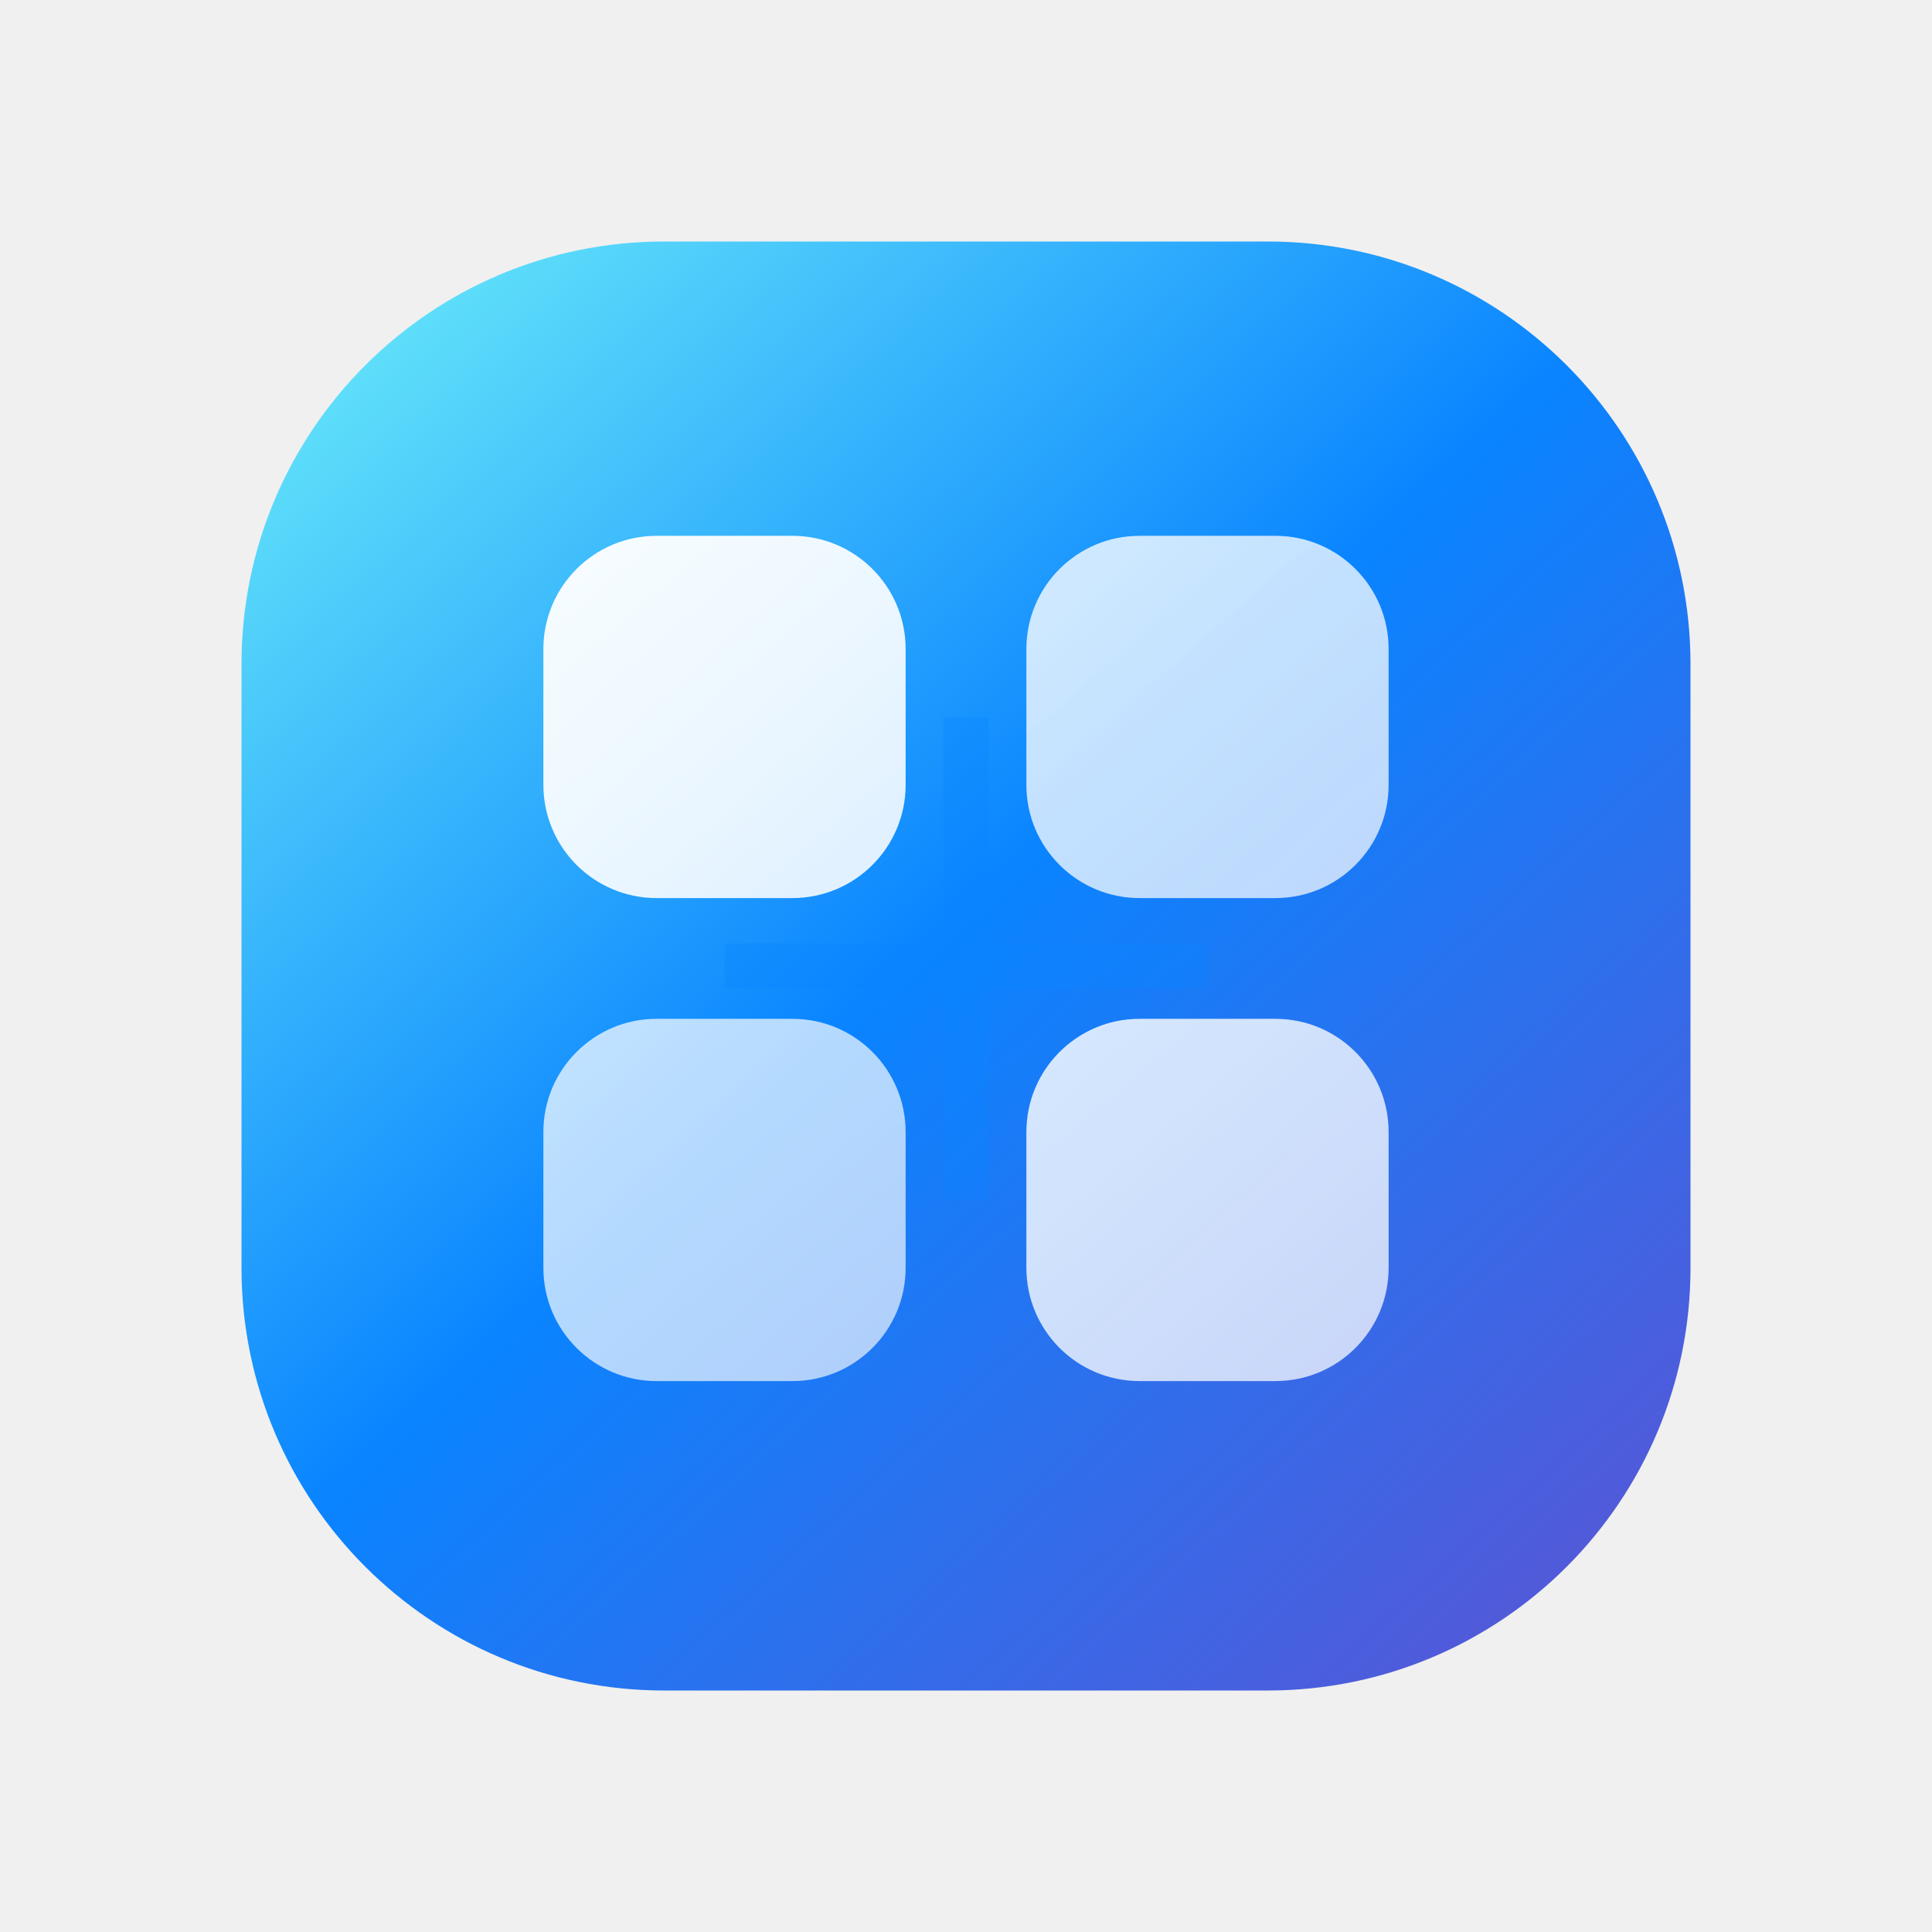
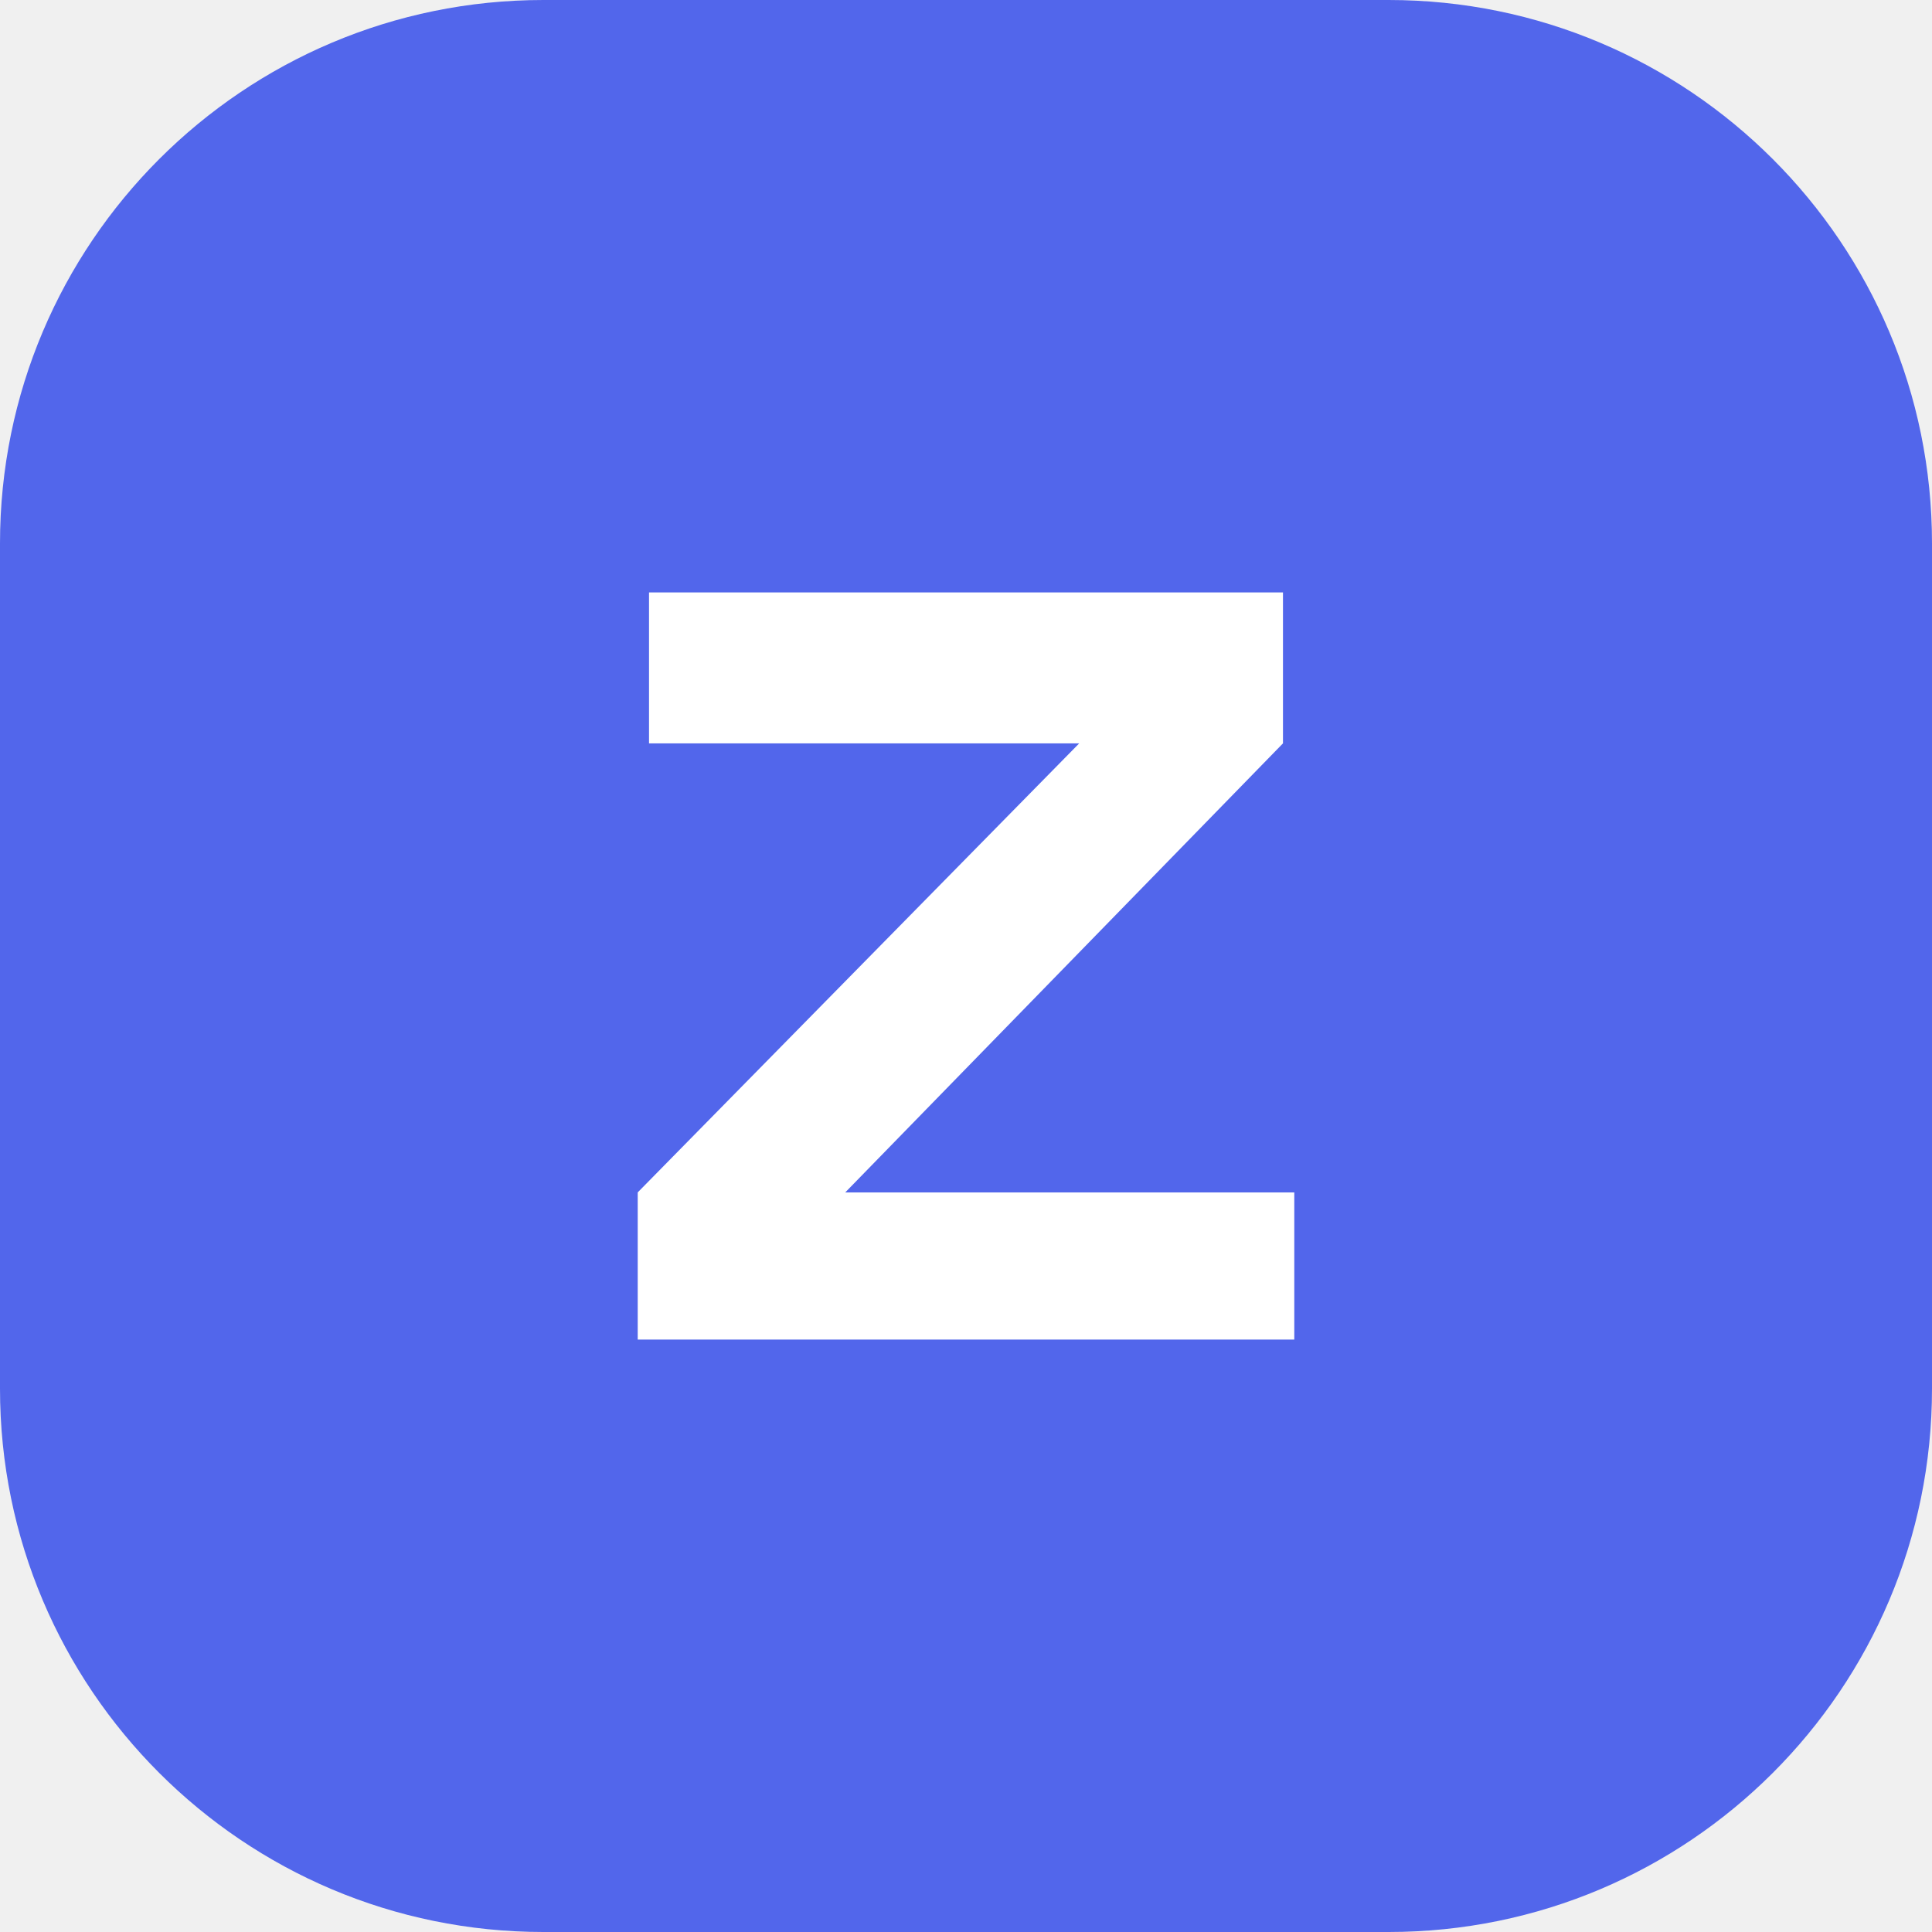
<svg xmlns="http://www.w3.org/2000/svg" viewBox="0 0 512 512" role="img" aria-label="ZPanel">
-   <defs>
-     <linearGradient id="zpanel-bg" x1="88" y1="72" x2="424" y2="440" gradientUnits="userSpaceOnUse">
-       <stop offset="0" stop-color="#67E8F9" />
-       <stop offset="0.48" stop-color="#0A84FF" />
-       <stop offset="1" stop-color="#5856D6" />
-     </linearGradient>
-     <linearGradient id="zpanel-pane" x1="154" y1="138" x2="358" y2="378" gradientUnits="userSpaceOnUse">
-       <stop offset="0" stop-color="#FFFFFF" stop-opacity="0.96" />
-       <stop offset="1" stop-color="#FFFFFF" stop-opacity="0.72" />
-     </linearGradient>
-   </defs>
-   <rect x="64" y="64" width="384" height="384" rx="112" fill="url(#zpanel-bg)" />
-   <rect x="144" y="142" width="96" height="96" rx="30" fill="url(#zpanel-pane)" />
-   <rect x="272" y="142" width="96" height="96" rx="30" fill="url(#zpanel-pane)" opacity="0.88" />
-   <rect x="144" y="270" width="96" height="96" rx="30" fill="url(#zpanel-pane)" opacity="0.82" />
-   <rect x="272" y="270" width="96" height="96" rx="30" fill="url(#zpanel-pane)" />
-   <path d="M250 190h12v128h-12zM192 250h128v12H192z" fill="#0A84FF" opacity="0.34" />
+   <rect width="512" height="512" rx="144" fill="#5266EB" />
+   <path d="M172 157h168v40L224 316h119v39H169v-39l117-119H172z" fill="#FFF" />
</svg>
